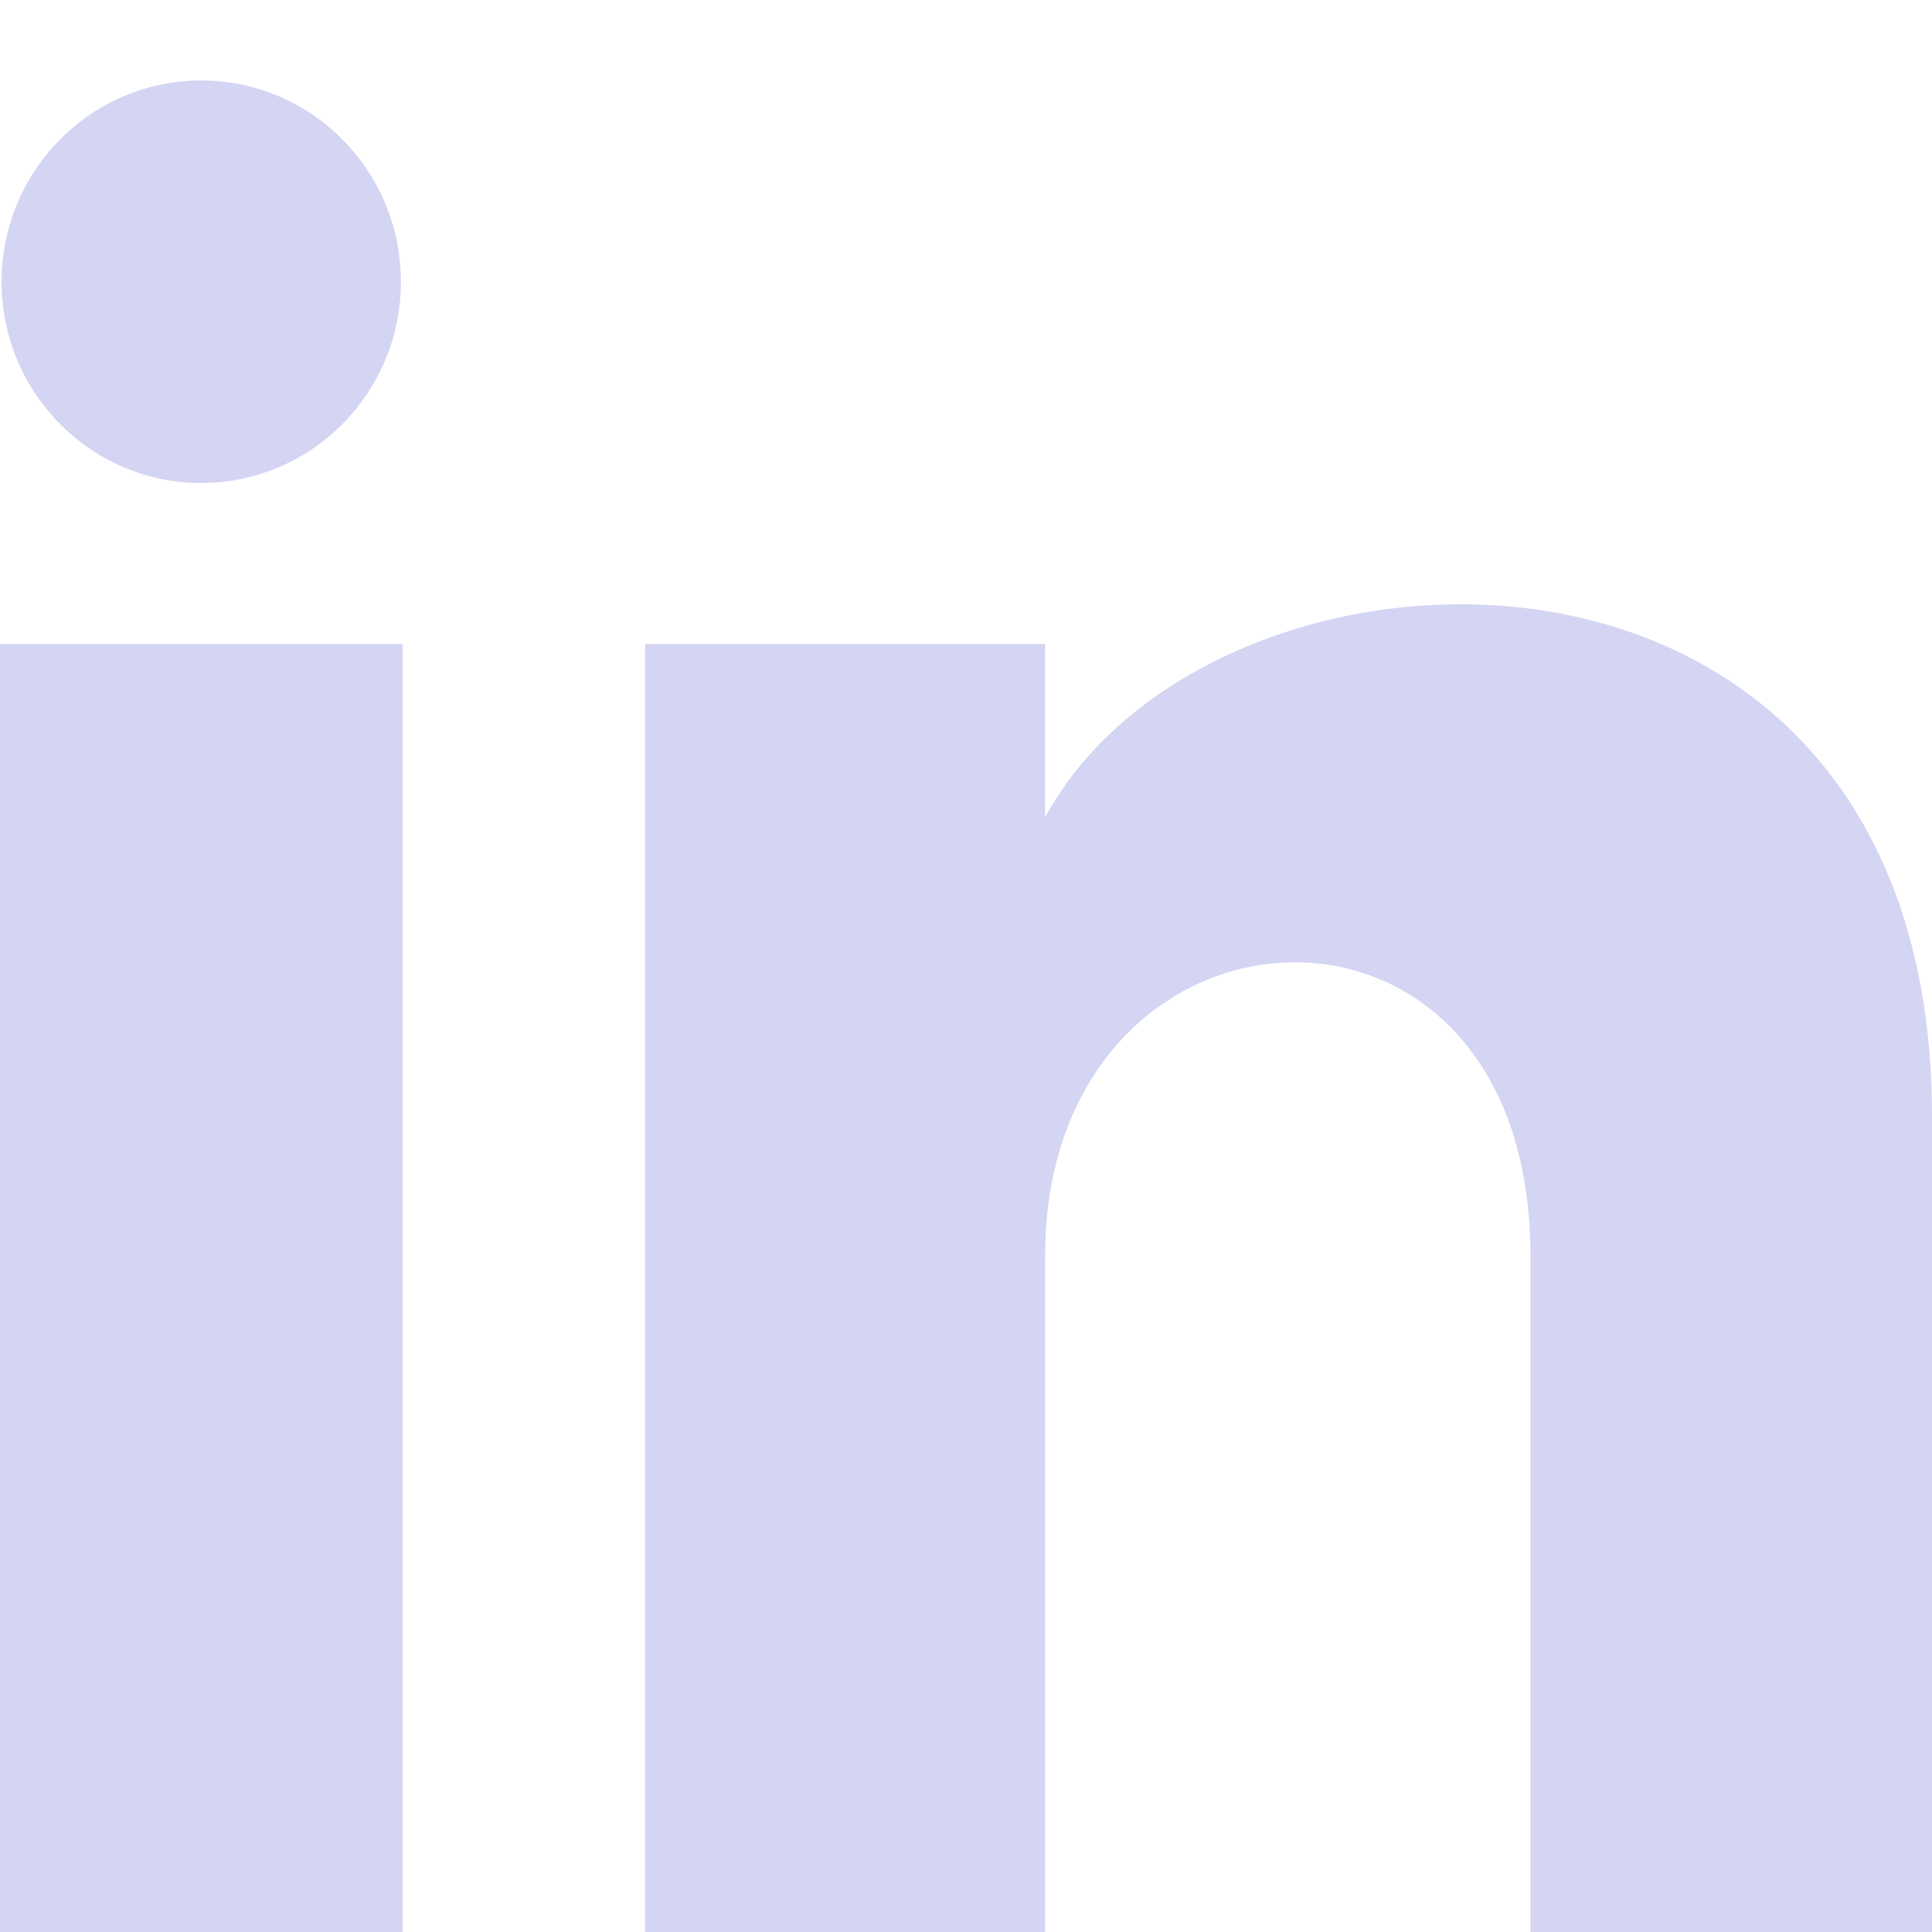
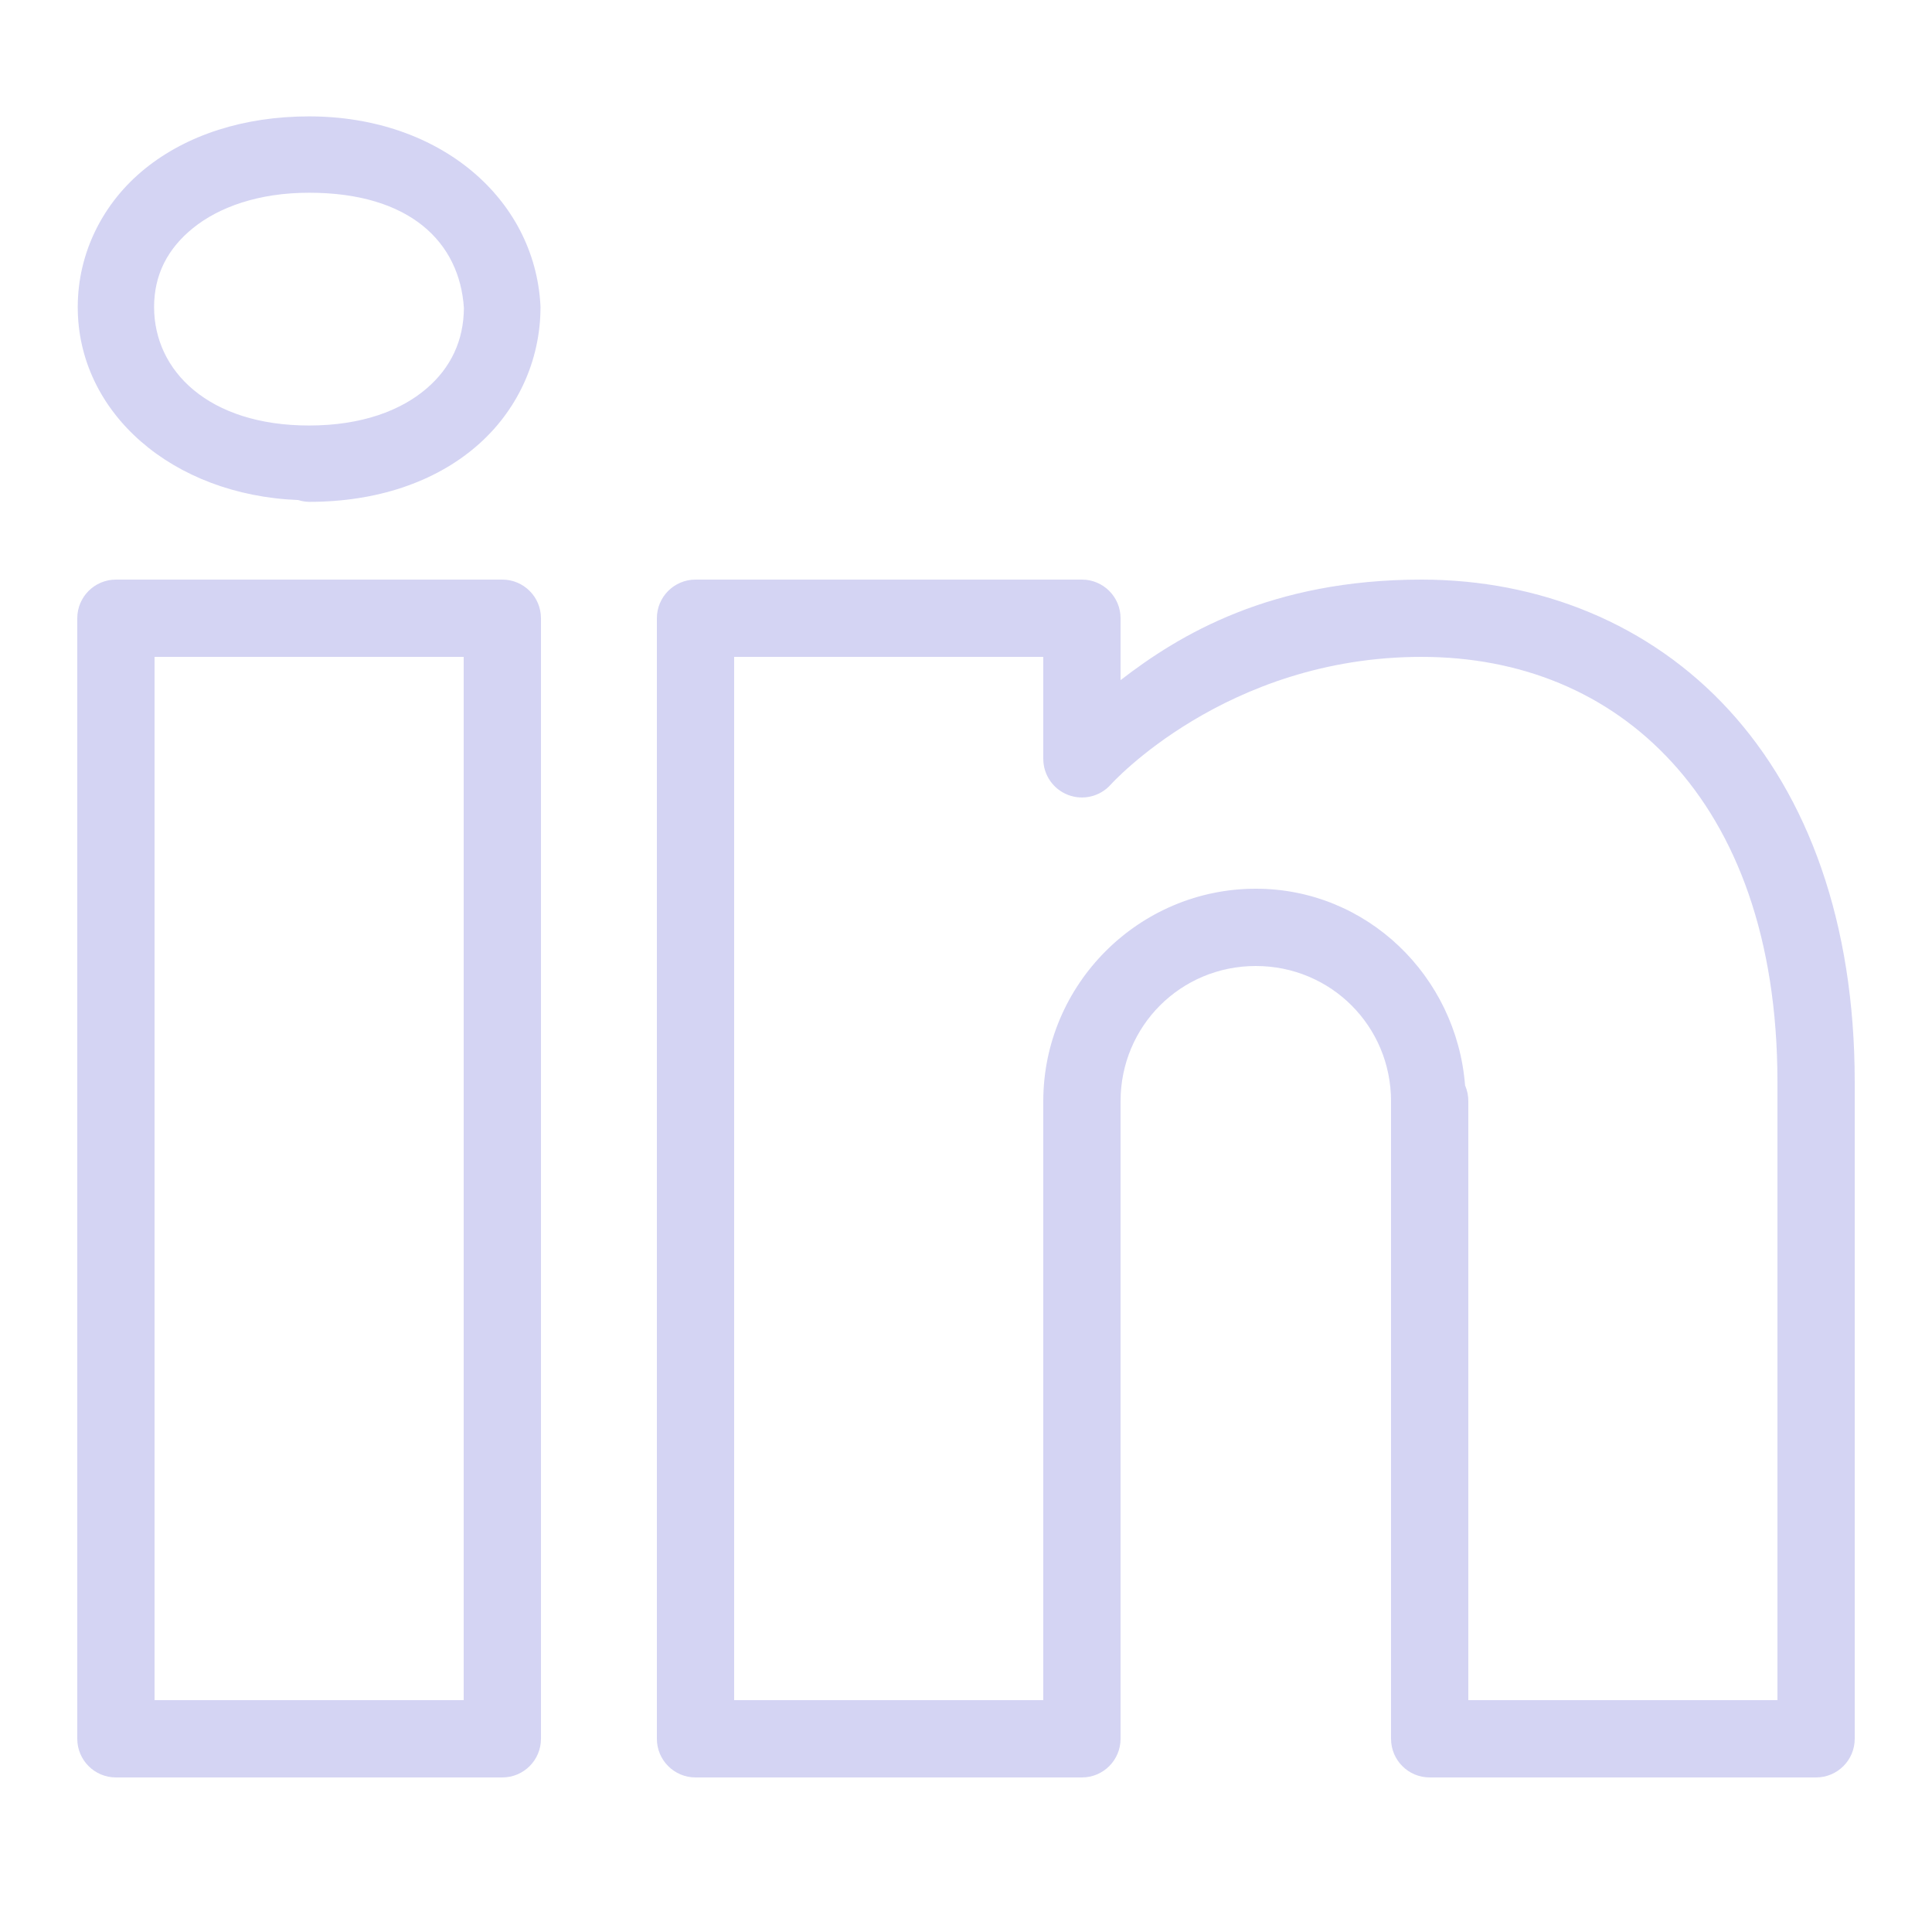
- <svg xmlns="http://www.w3.org/2000/svg" style="fill: rgb(212, 212, 243 )" width="24" height="24" viewBox="0 0 24 24">
-   <path d="M4.98 3.5c0 1.381-1.11 2.5-2.48 2.5s-2.48-1.119-2.48-2.5c0-1.38 1.11-2.5 2.48-2.5s2.48 1.12 2.48 2.5zm.02 4.5h-5v16h5v-16zm7.982 0h-4.968v16h4.969v-8.399c0-4.67 6.029-5.052 6.029 0v8.399h4.988v-10.131c0-7.88-8.922-7.593-11.018-3.714v-2.155z" />
+ <svg xmlns="http://www.w3.org/2000/svg" style="fill: rgb(212, 212, 243 )" viewBox="0 0 50 50" width="50px" height="50px">
+   <path d="M 8 3.012 C 6.313 3.012 4.835 3.492 3.754 4.365 C 2.672 5.239 2.012 6.533 2.012 7.947 C 2.012 10.691 4.469 12.814 7.717 12.941 A 0.988 0.988 0 0 0 8 12.988 C 9.754 12.988 11.246 12.474 12.312 11.564 C 13.379 10.655 13.988 9.343 13.988 7.947 A 0.988 0.988 0 0 0 13.986 7.893 C 13.832 5.132 11.375 3.012 8 3.012 z M 8 4.988 C 10.609 4.988 11.896 6.269 12.006 7.973 C 11.999 8.805 11.677 9.512 11.031 10.062 C 10.379 10.619 9.371 11.012 8 11.012 C 5.398 11.012 3.988 9.599 3.988 7.947 C 3.988 7.121 4.328 6.442 4.996 5.902 C 5.665 5.362 6.687 4.988 8 4.988 z M 3 15 A 1 1 0 0 0 2 16 L 2 45 A 1 1 0 0 0 3 46 L 13 46 A 1 1 0 0 0 14 45 L 14 35.664 L 14 16 A 1 1 0 0 0 13 15 L 3 15 z M 18 15 A 1 1 0 0 0 17 16 L 17 45 A 1 1 0 0 0 18 46 L 28 46 A 1 1 0 0 0 29 45 L 29 29 L 29 28.75 L 29 28.5 C 29 26.556 30.556 25 32.5 25 C 34.444 25 36 26.556 36 28.5 L 36 45 A 1 1 0 0 0 37 46 L 47 46 A 1 1 0 0 0 48 45 L 48 28 C 48 23.873 46.788 20.604 44.744 18.375 C 42.7 16.146 39.849 15 36.787 15 C 32.883 15 30.522 16.426 29 17.602 L 29 16 A 1 1 0 0 0 28 15 L 18 15 z M 4 17 L 12 17 L 12 35.664 L 12 44 L 4 44 L 4 17 z M 19 17 L 27 17 L 27 19.639 A 1 1 0 0 0 28.744 20.307 C 28.744 20.307 31.71 17 36.787 17 C 39.36 17 41.616 17.922 43.27 19.727 C 44.924 21.531 46 24.262 46 28 L 46 44 L 38 44 L 38 28.5 A 1 1 0 0 0 37.916 28.09 C 37.694 25.264 35.38 23 32.5 23 C 29.474 23 27 25.474 27 28.5 L 27 28.75 L 27 29 L 27 44 L 19 44 L 19 17 z" />
</svg>
